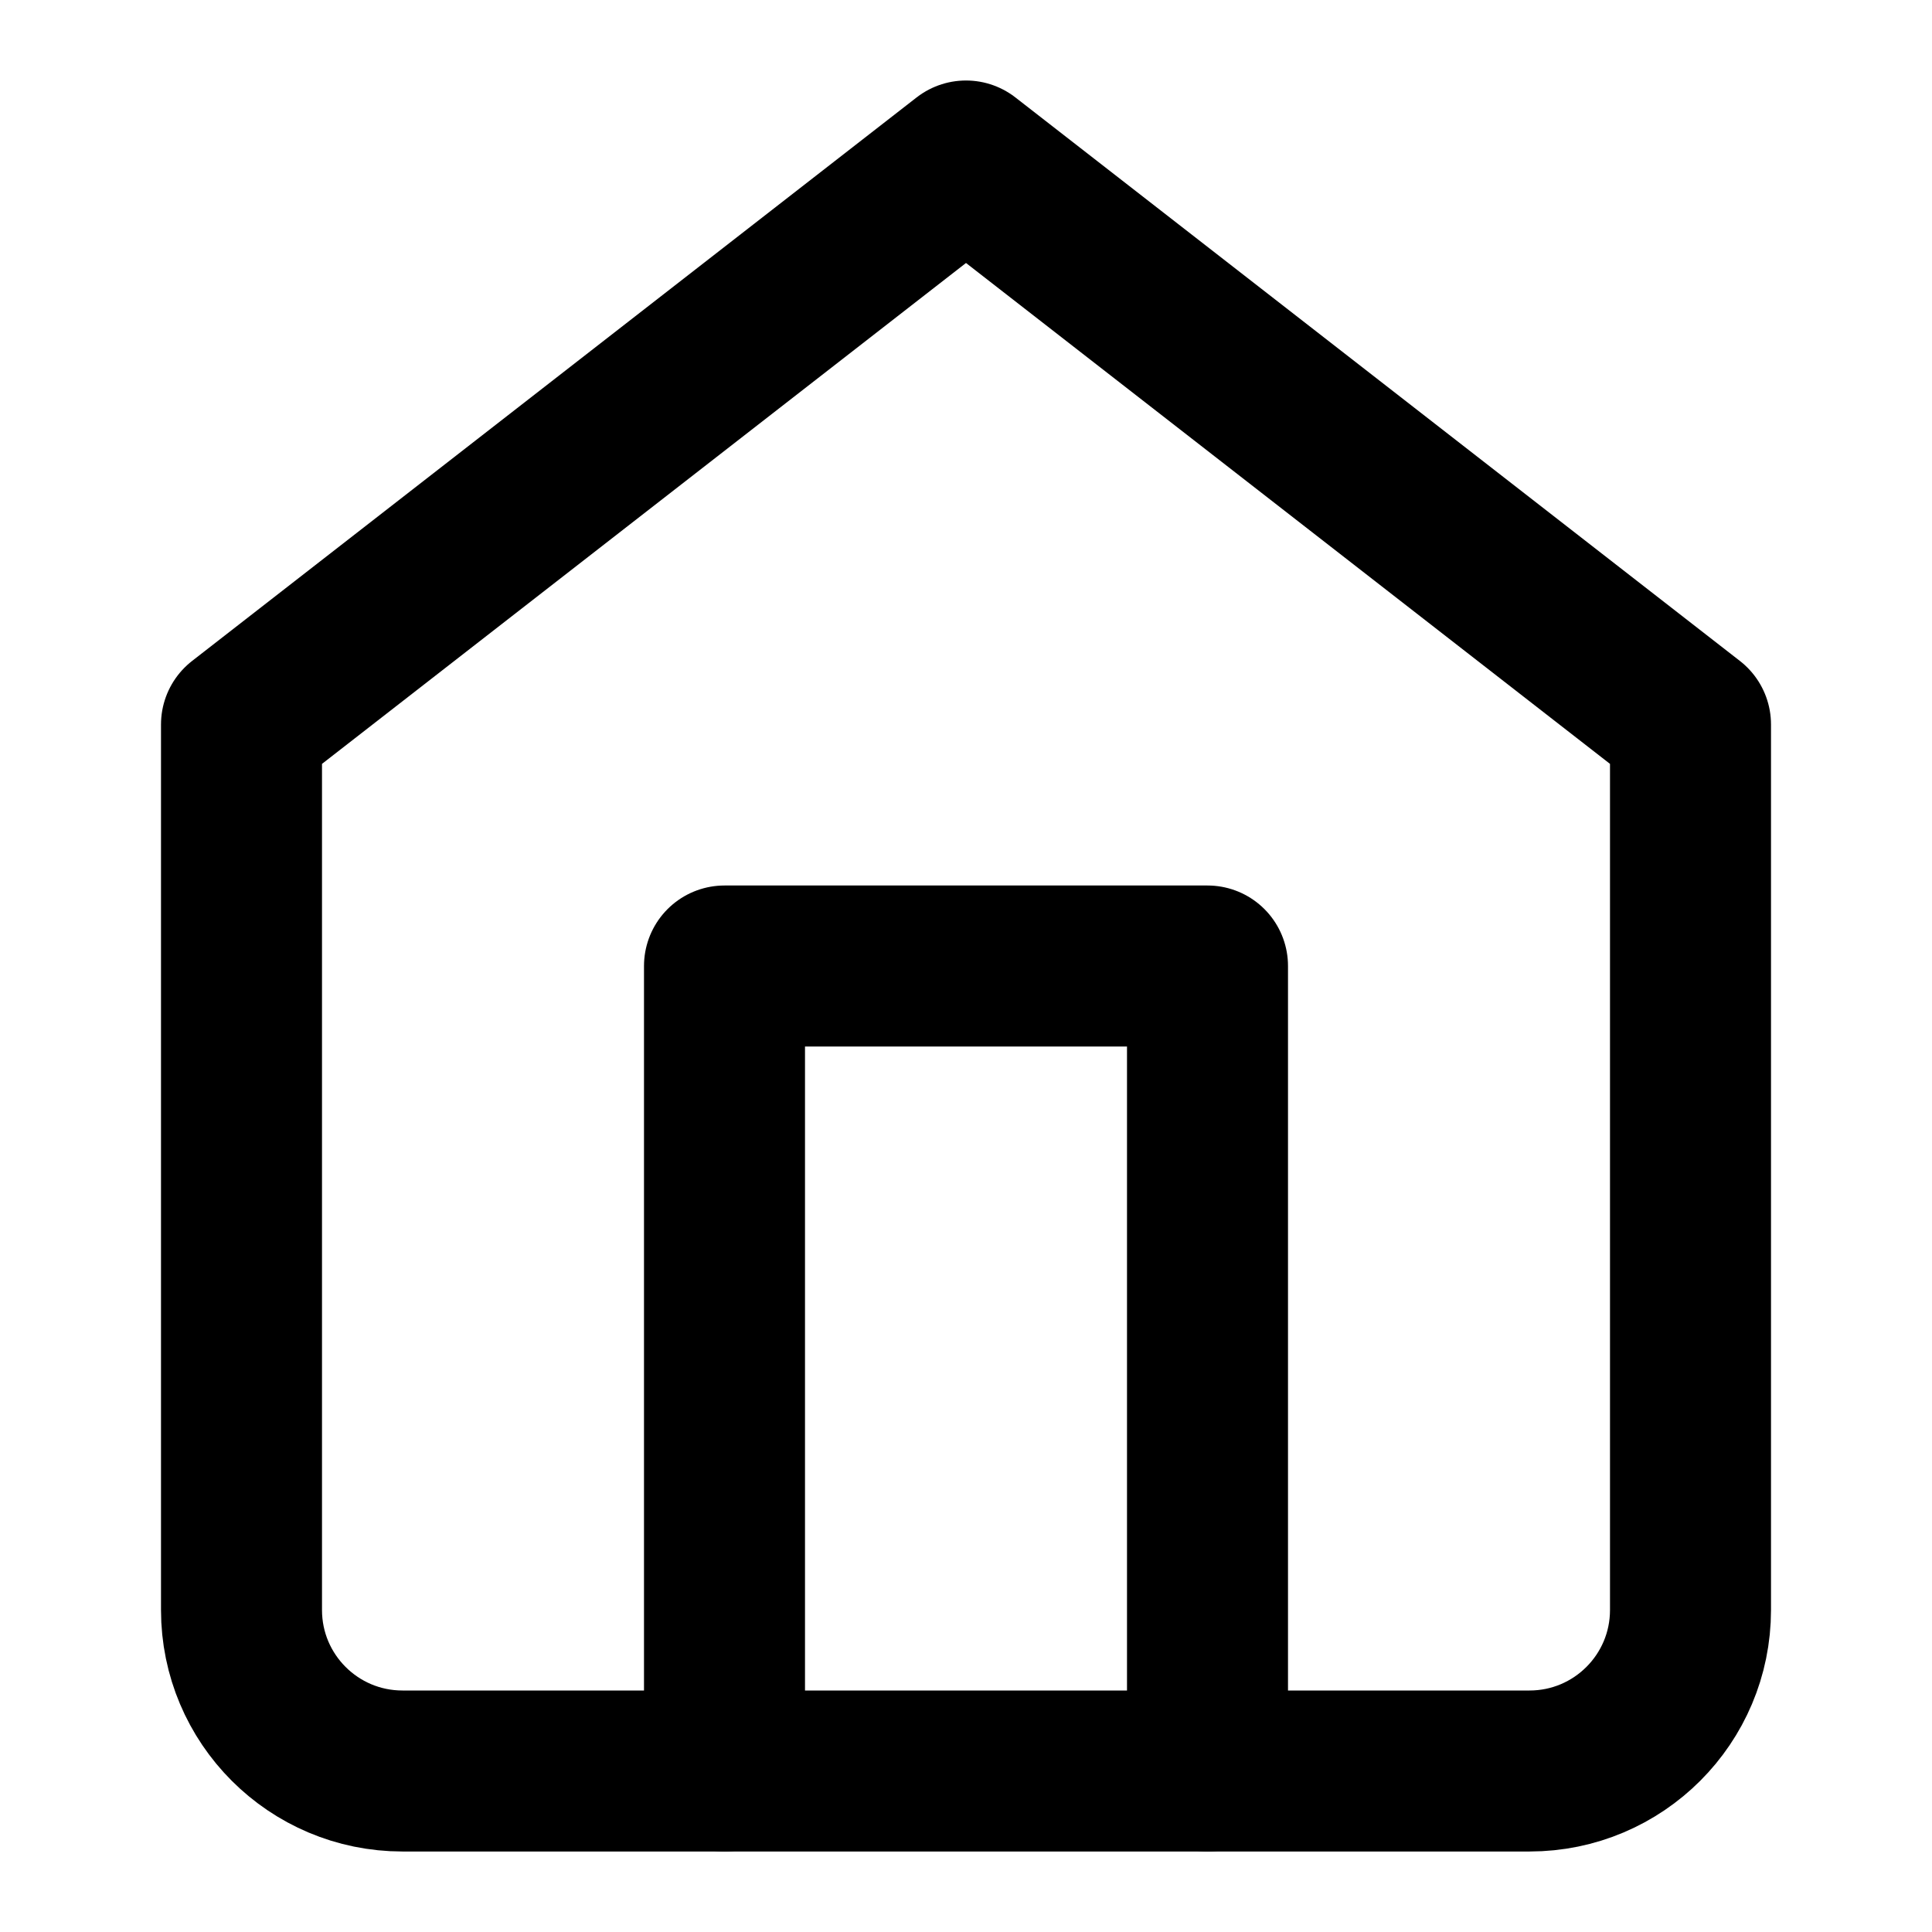
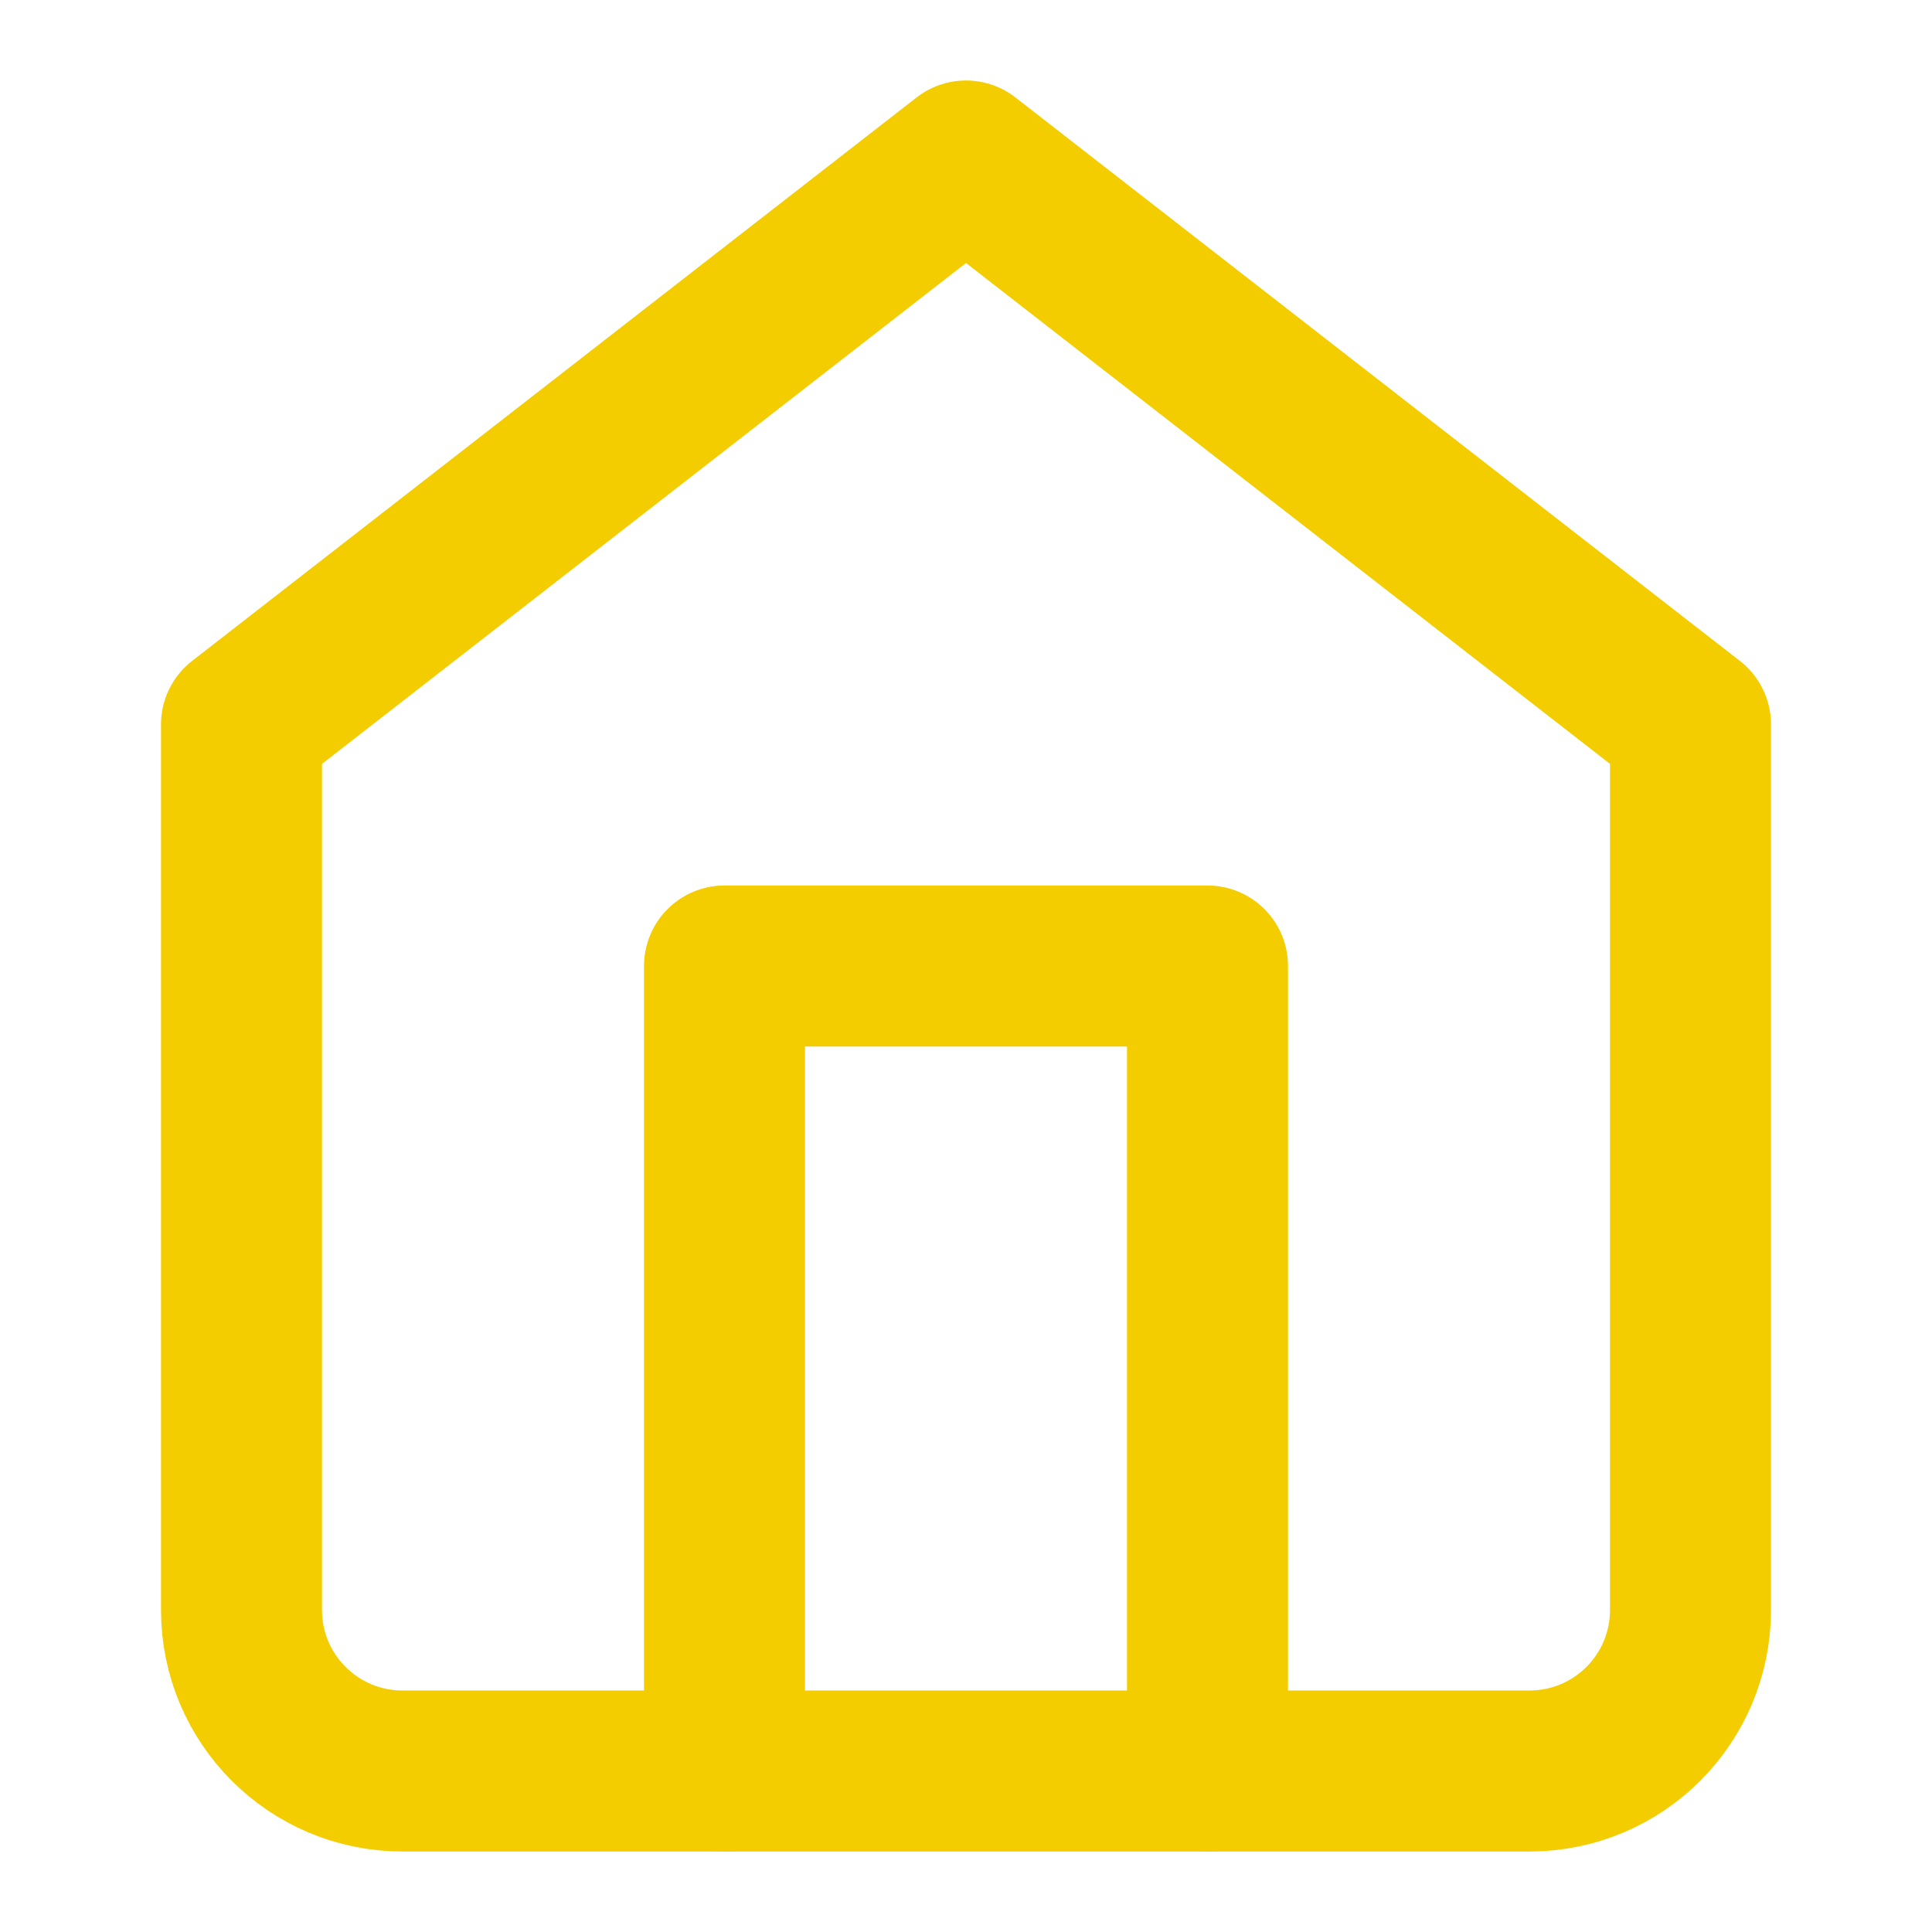
- <svg xmlns="http://www.w3.org/2000/svg" width="24" height="24" viewBox="0 0 24 24" fill="none" stroke="currentColor" stroke-width="2" stroke-linecap="round" stroke-linejoin="round" class="lucide lucide-home">
+ <svg xmlns="http://www.w3.org/2000/svg" width="24" height="24" viewBox="0 0 24 24" fill="none" stroke="#F4CD00" stroke-width="2" stroke-linecap="round" stroke-linejoin="round" class="lucide lucide-home">
  <path d="m3 9 9-7 9 7v11a2 2 0 0 1-2 2H5a2 2 0 0 1-2-2z" />
  <polyline points="9 22 9 12 15 12 15 22" />
</svg>
